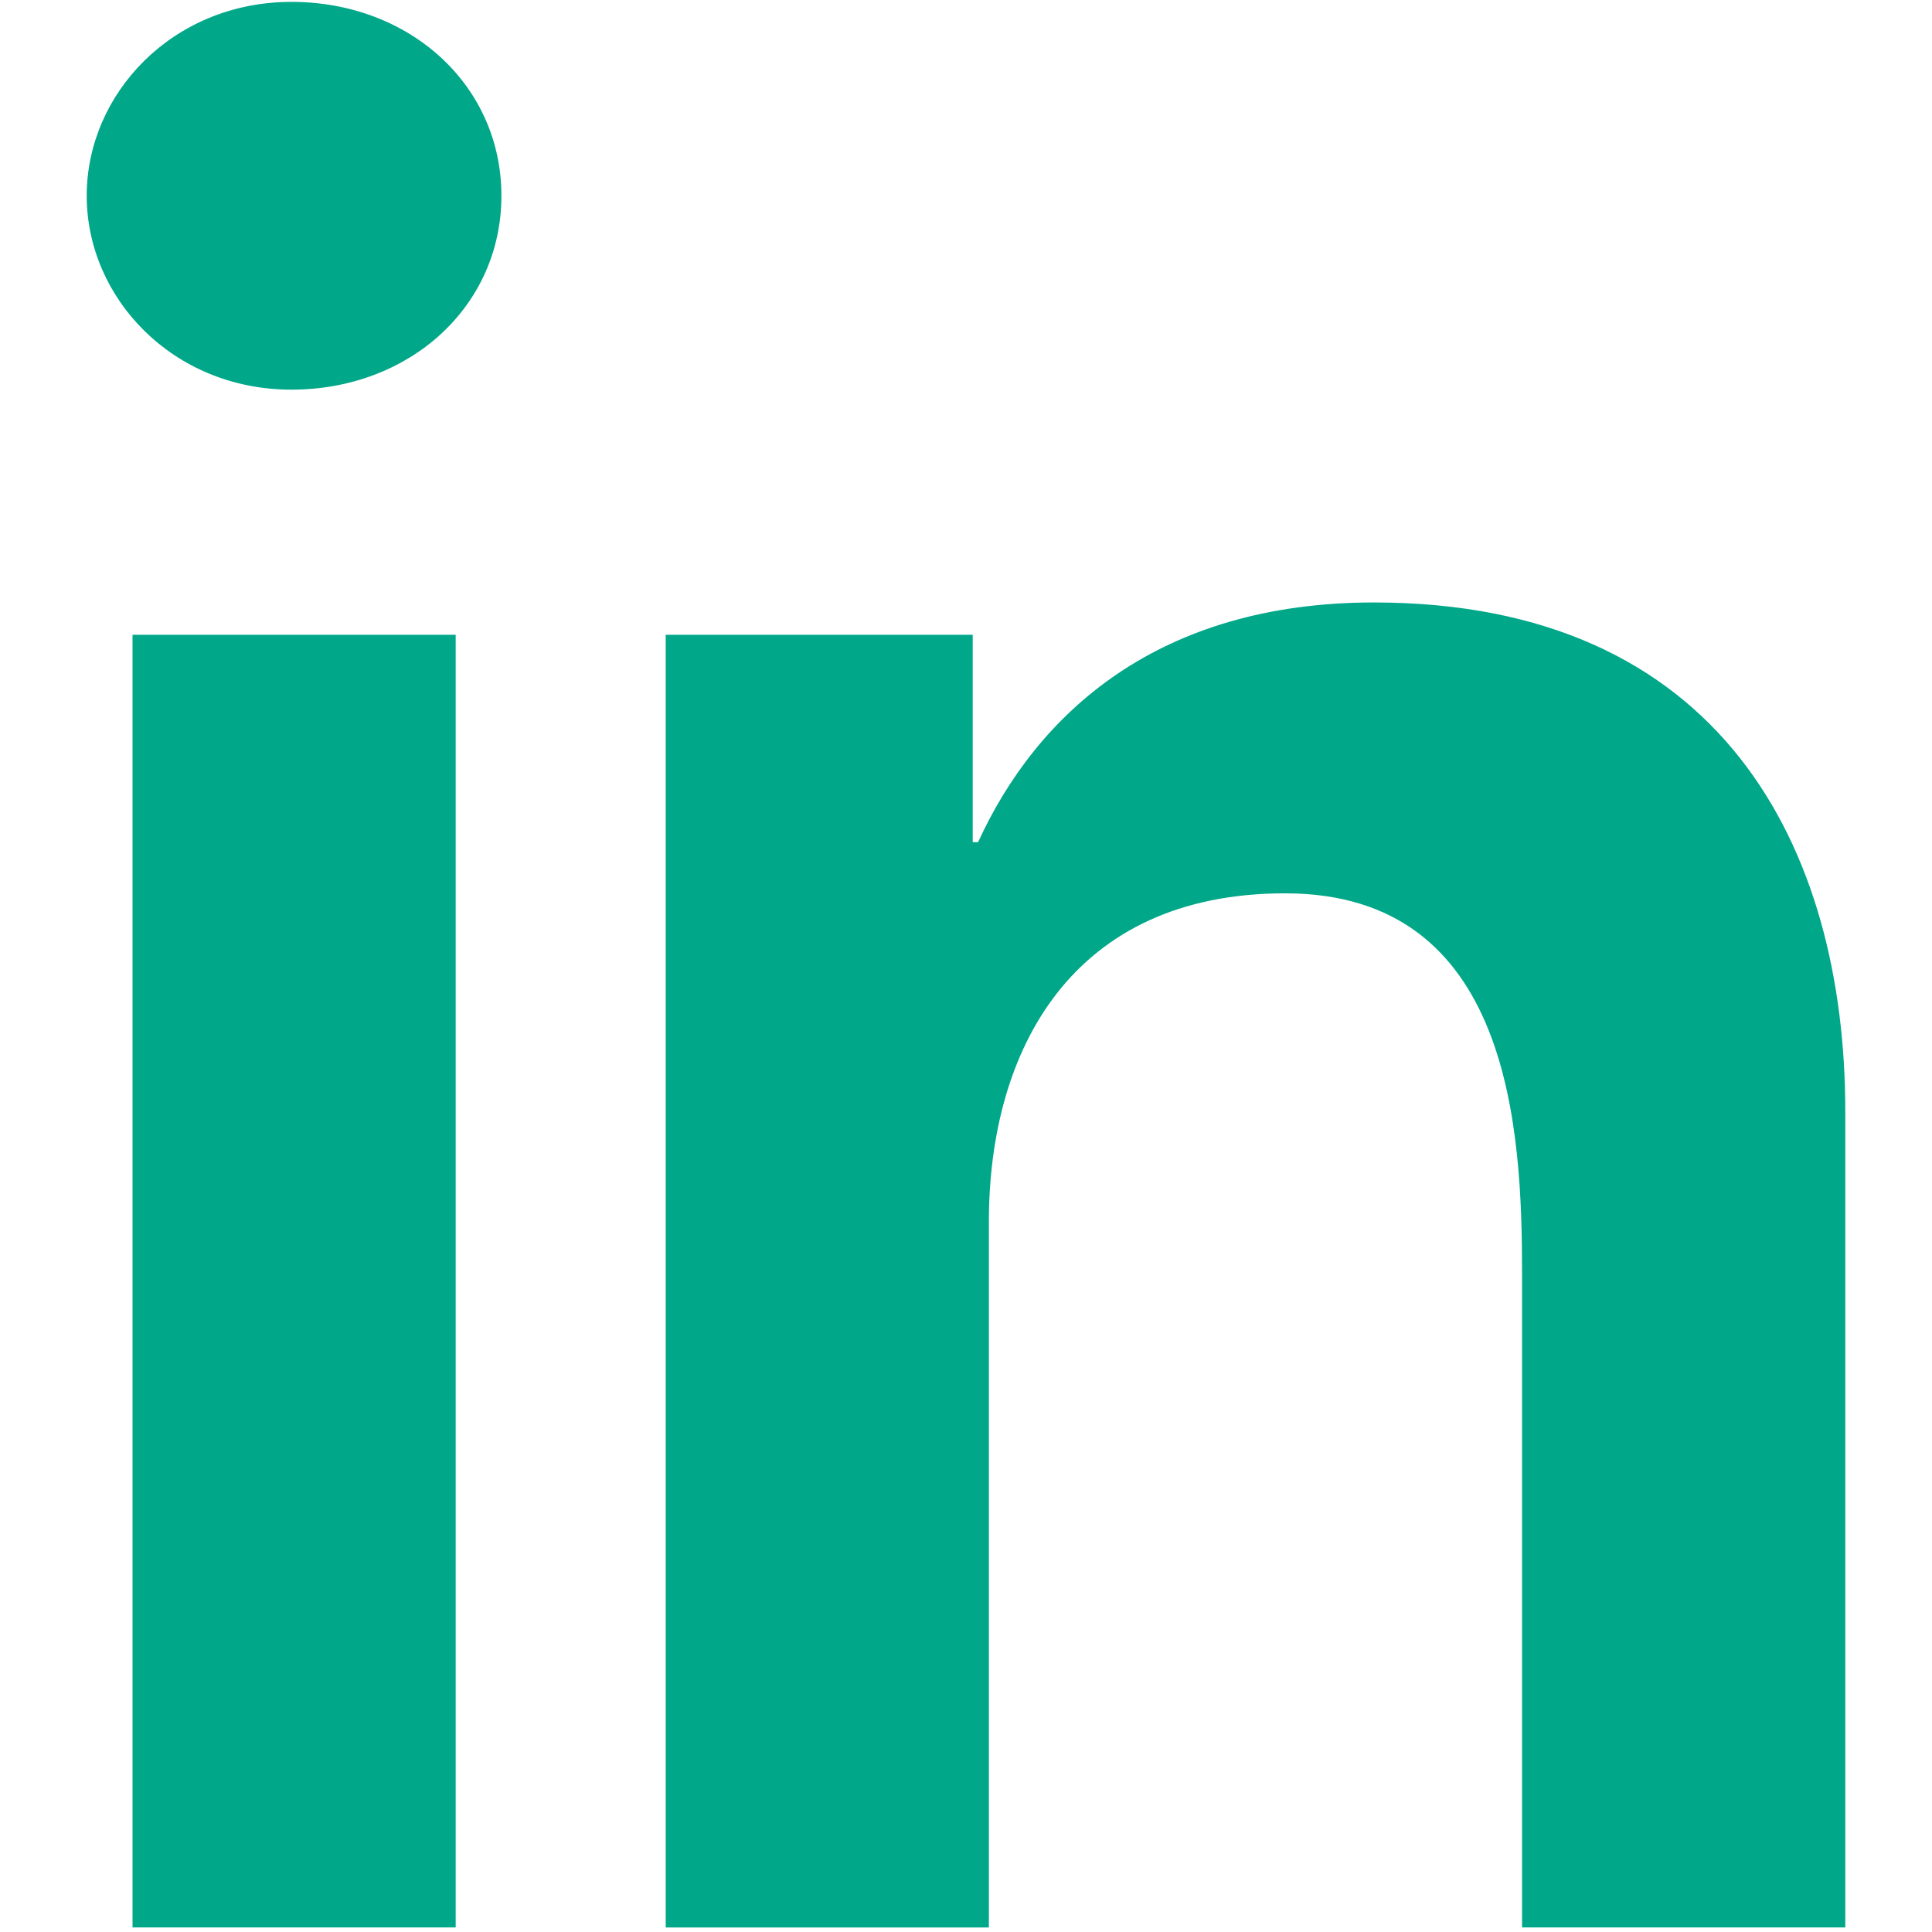
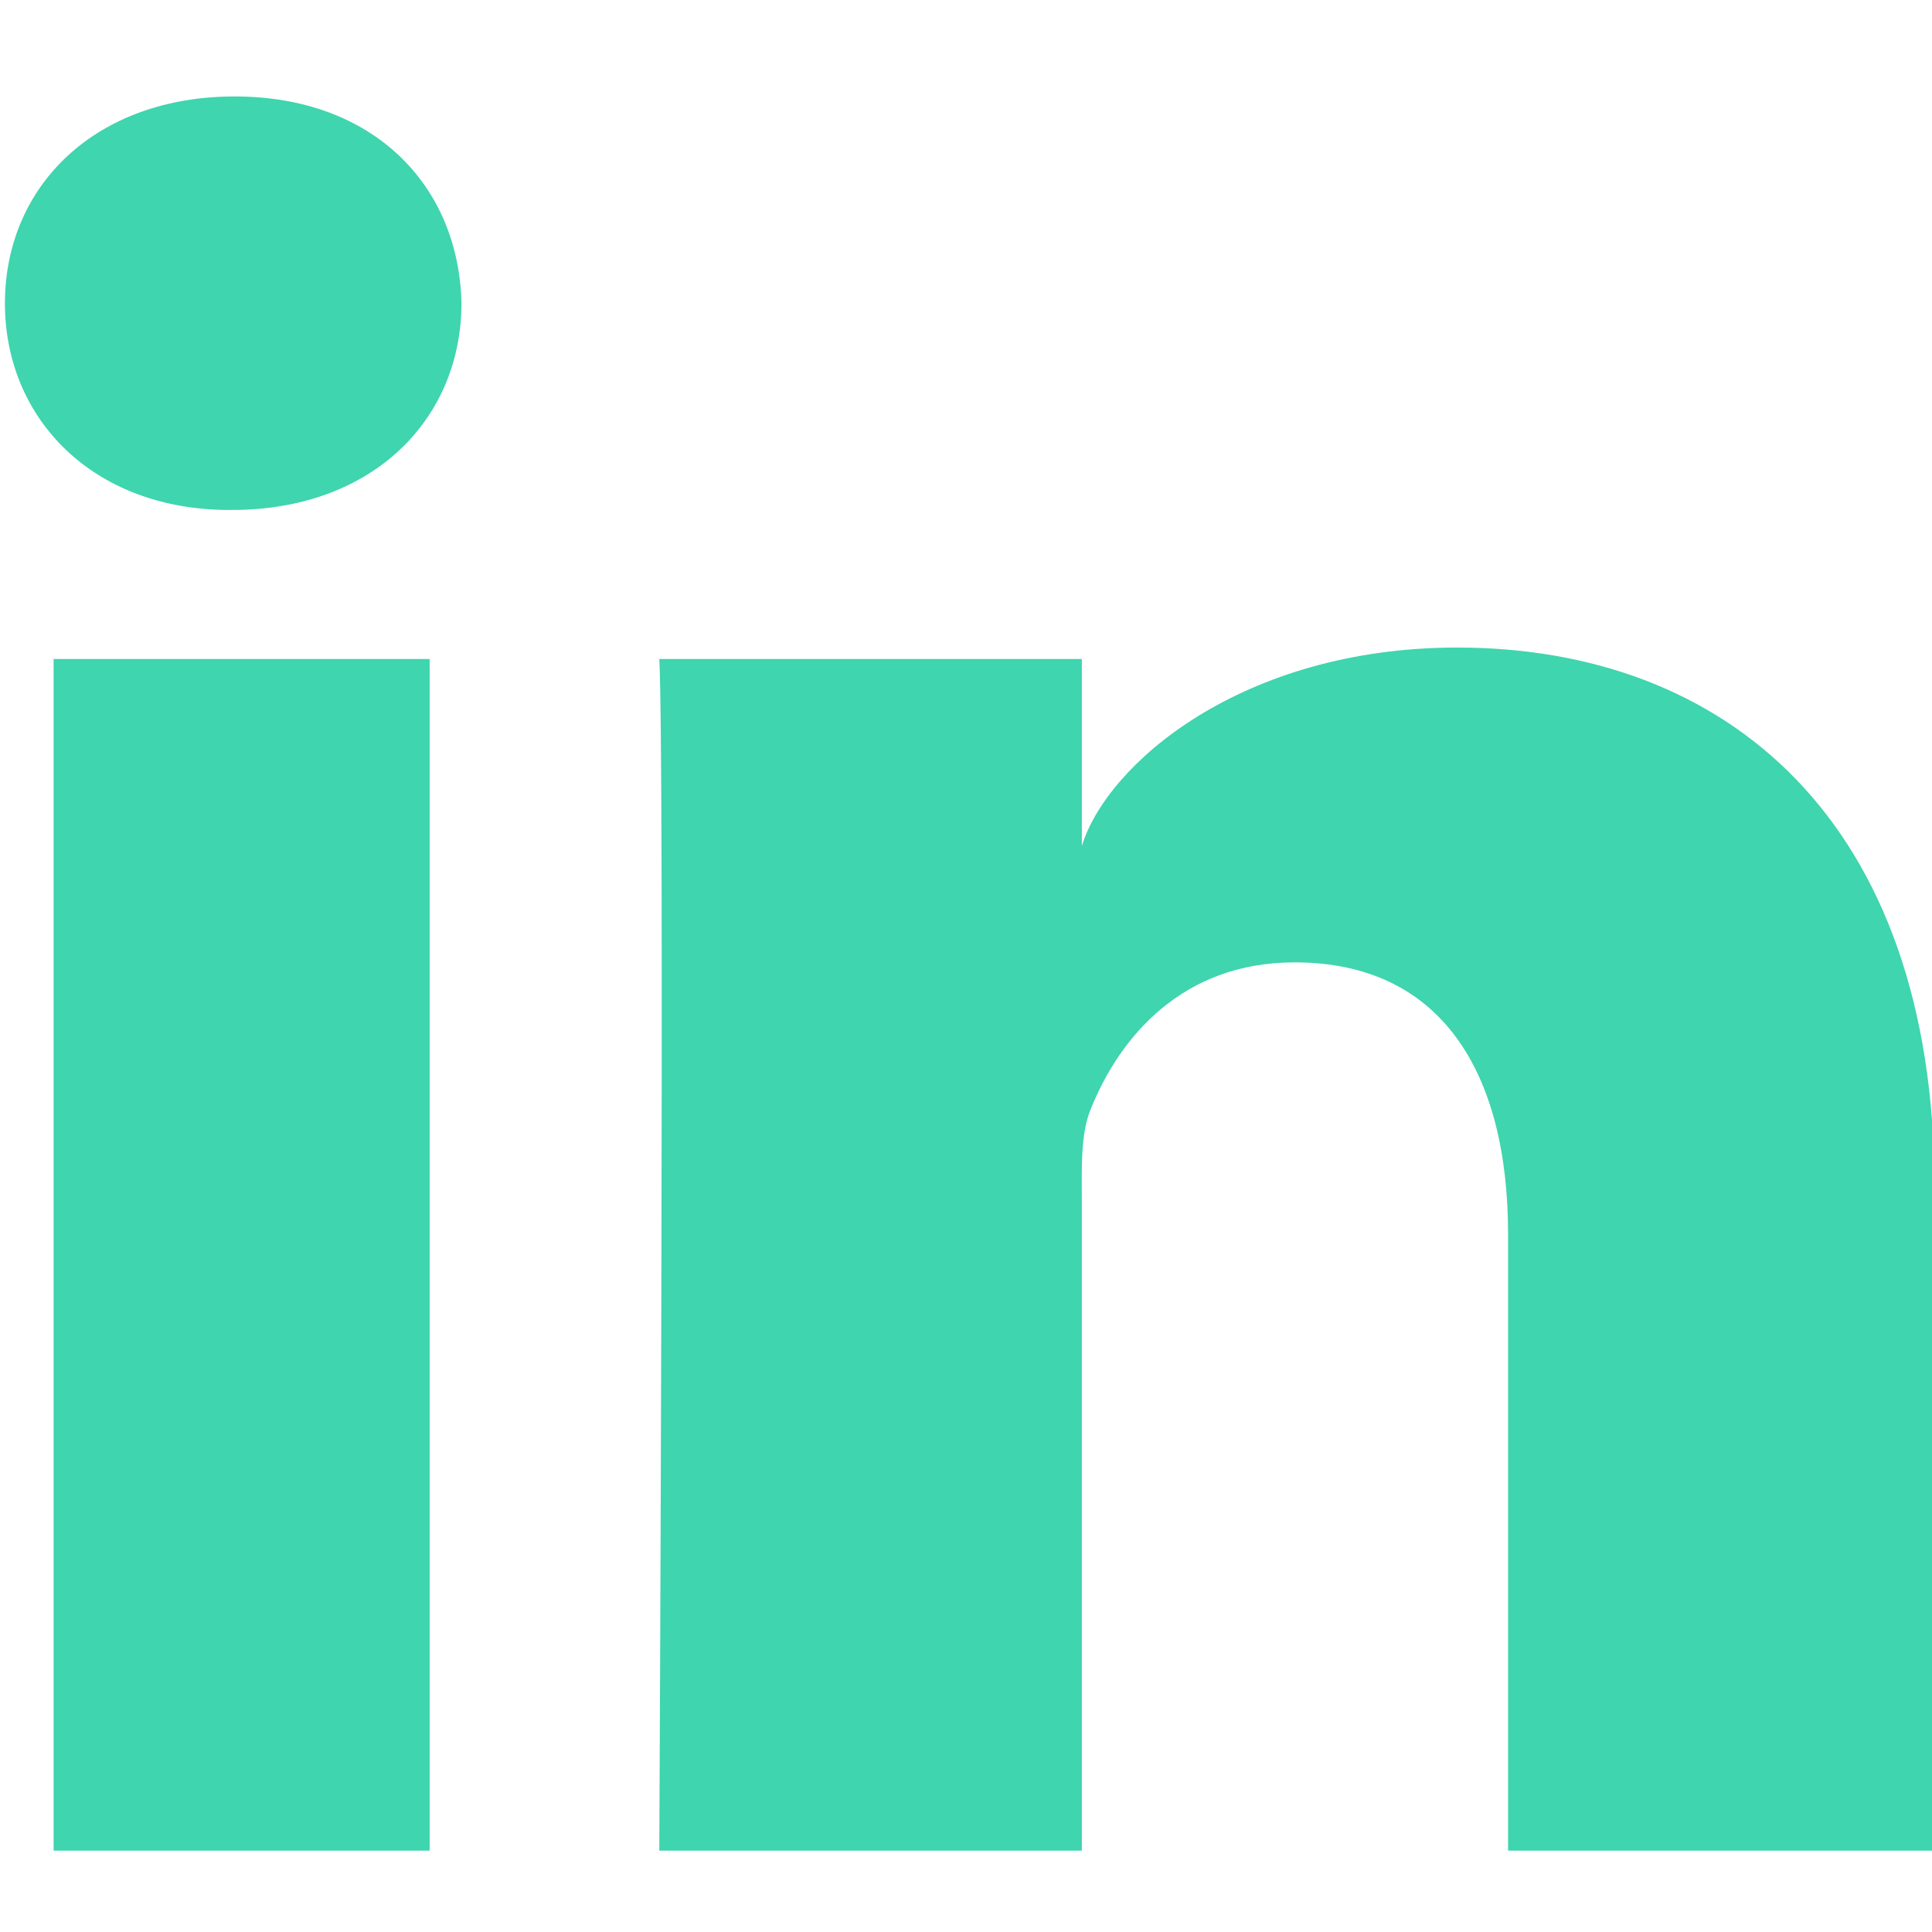
- <svg xmlns="http://www.w3.org/2000/svg" version="1.1" id="Layer_1" x="0px" y="0px" width="256px" height="256px" viewBox="0 0 256 256" style="enable-background:new 0 0 256 256;" xml:space="preserve">
-   <style type="text/css">
- 
- 	.st0{fill:#00A789;}
- 
- </style>
+ <svg xmlns="http://www.w3.org/2000/svg" version="1.1" id="Layer_1" x="0px" y="0px" width="256px" height="256px" viewBox="0 0 256 256" enable-background="new 0 0 256 256" xml:space="preserve">
  <g>
-     <path class="st0" d="M38.61,0.25c15.7,0,27.83,11.06,27.83,25.69c0,14.63-12.13,25.69-27.83,25.69S11.49,39.5,11.49,25.94   C11.49,12.38,22.91,0.25,38.61,0.25z M17.56,84.11h42.82v171.28H17.56V84.11z" />
-     <path class="st0" d="M88.21,84.11h40.68v27.48h0.71c7.85-17.13,23.91-31.76,52.46-31.76c46.03,0,62.45,32.47,62.45,67.44v108.12   h-42.83v-86.71c0-18.91-1.42-50.31-31.4-50.31c-28.19,0-39.25,20.69-39.25,43.54v93.49H88.21V84.11z" />
+     <rect x="7.102" y="87.321" fill="#3FD5AE" width="49.827" height="157.898" />
+     <path fill="#3FD5AE" d="M193.092,85.803c-28.551,0-46.438,15.461-49.741,26.295v-24.78H87.36c0.727,13.155,0,157.902,0,157.902   h55.991v-85.444c0-4.75-0.23-9.495,1.212-12.904c3.851-9.498,12.122-19.353,26.983-19.353c19.439,0,28.281,14.604,28.281,35.989   v81.712h56.507v-87.802C256.334,108.513,228.511,85.803,193.092,85.803" />
+     <path fill="#3FD5AE" d="M31.095,12.78c-18.403,0-30.442,11.818-30.442,27.419c0,15.297,11.695,27.372,29.731,27.372h0.368   c18.735,0,30.396-12.116,30.396-27.419C60.787,24.571,49.486,12.78,31.095,12.78" />
  </g>
</svg>
